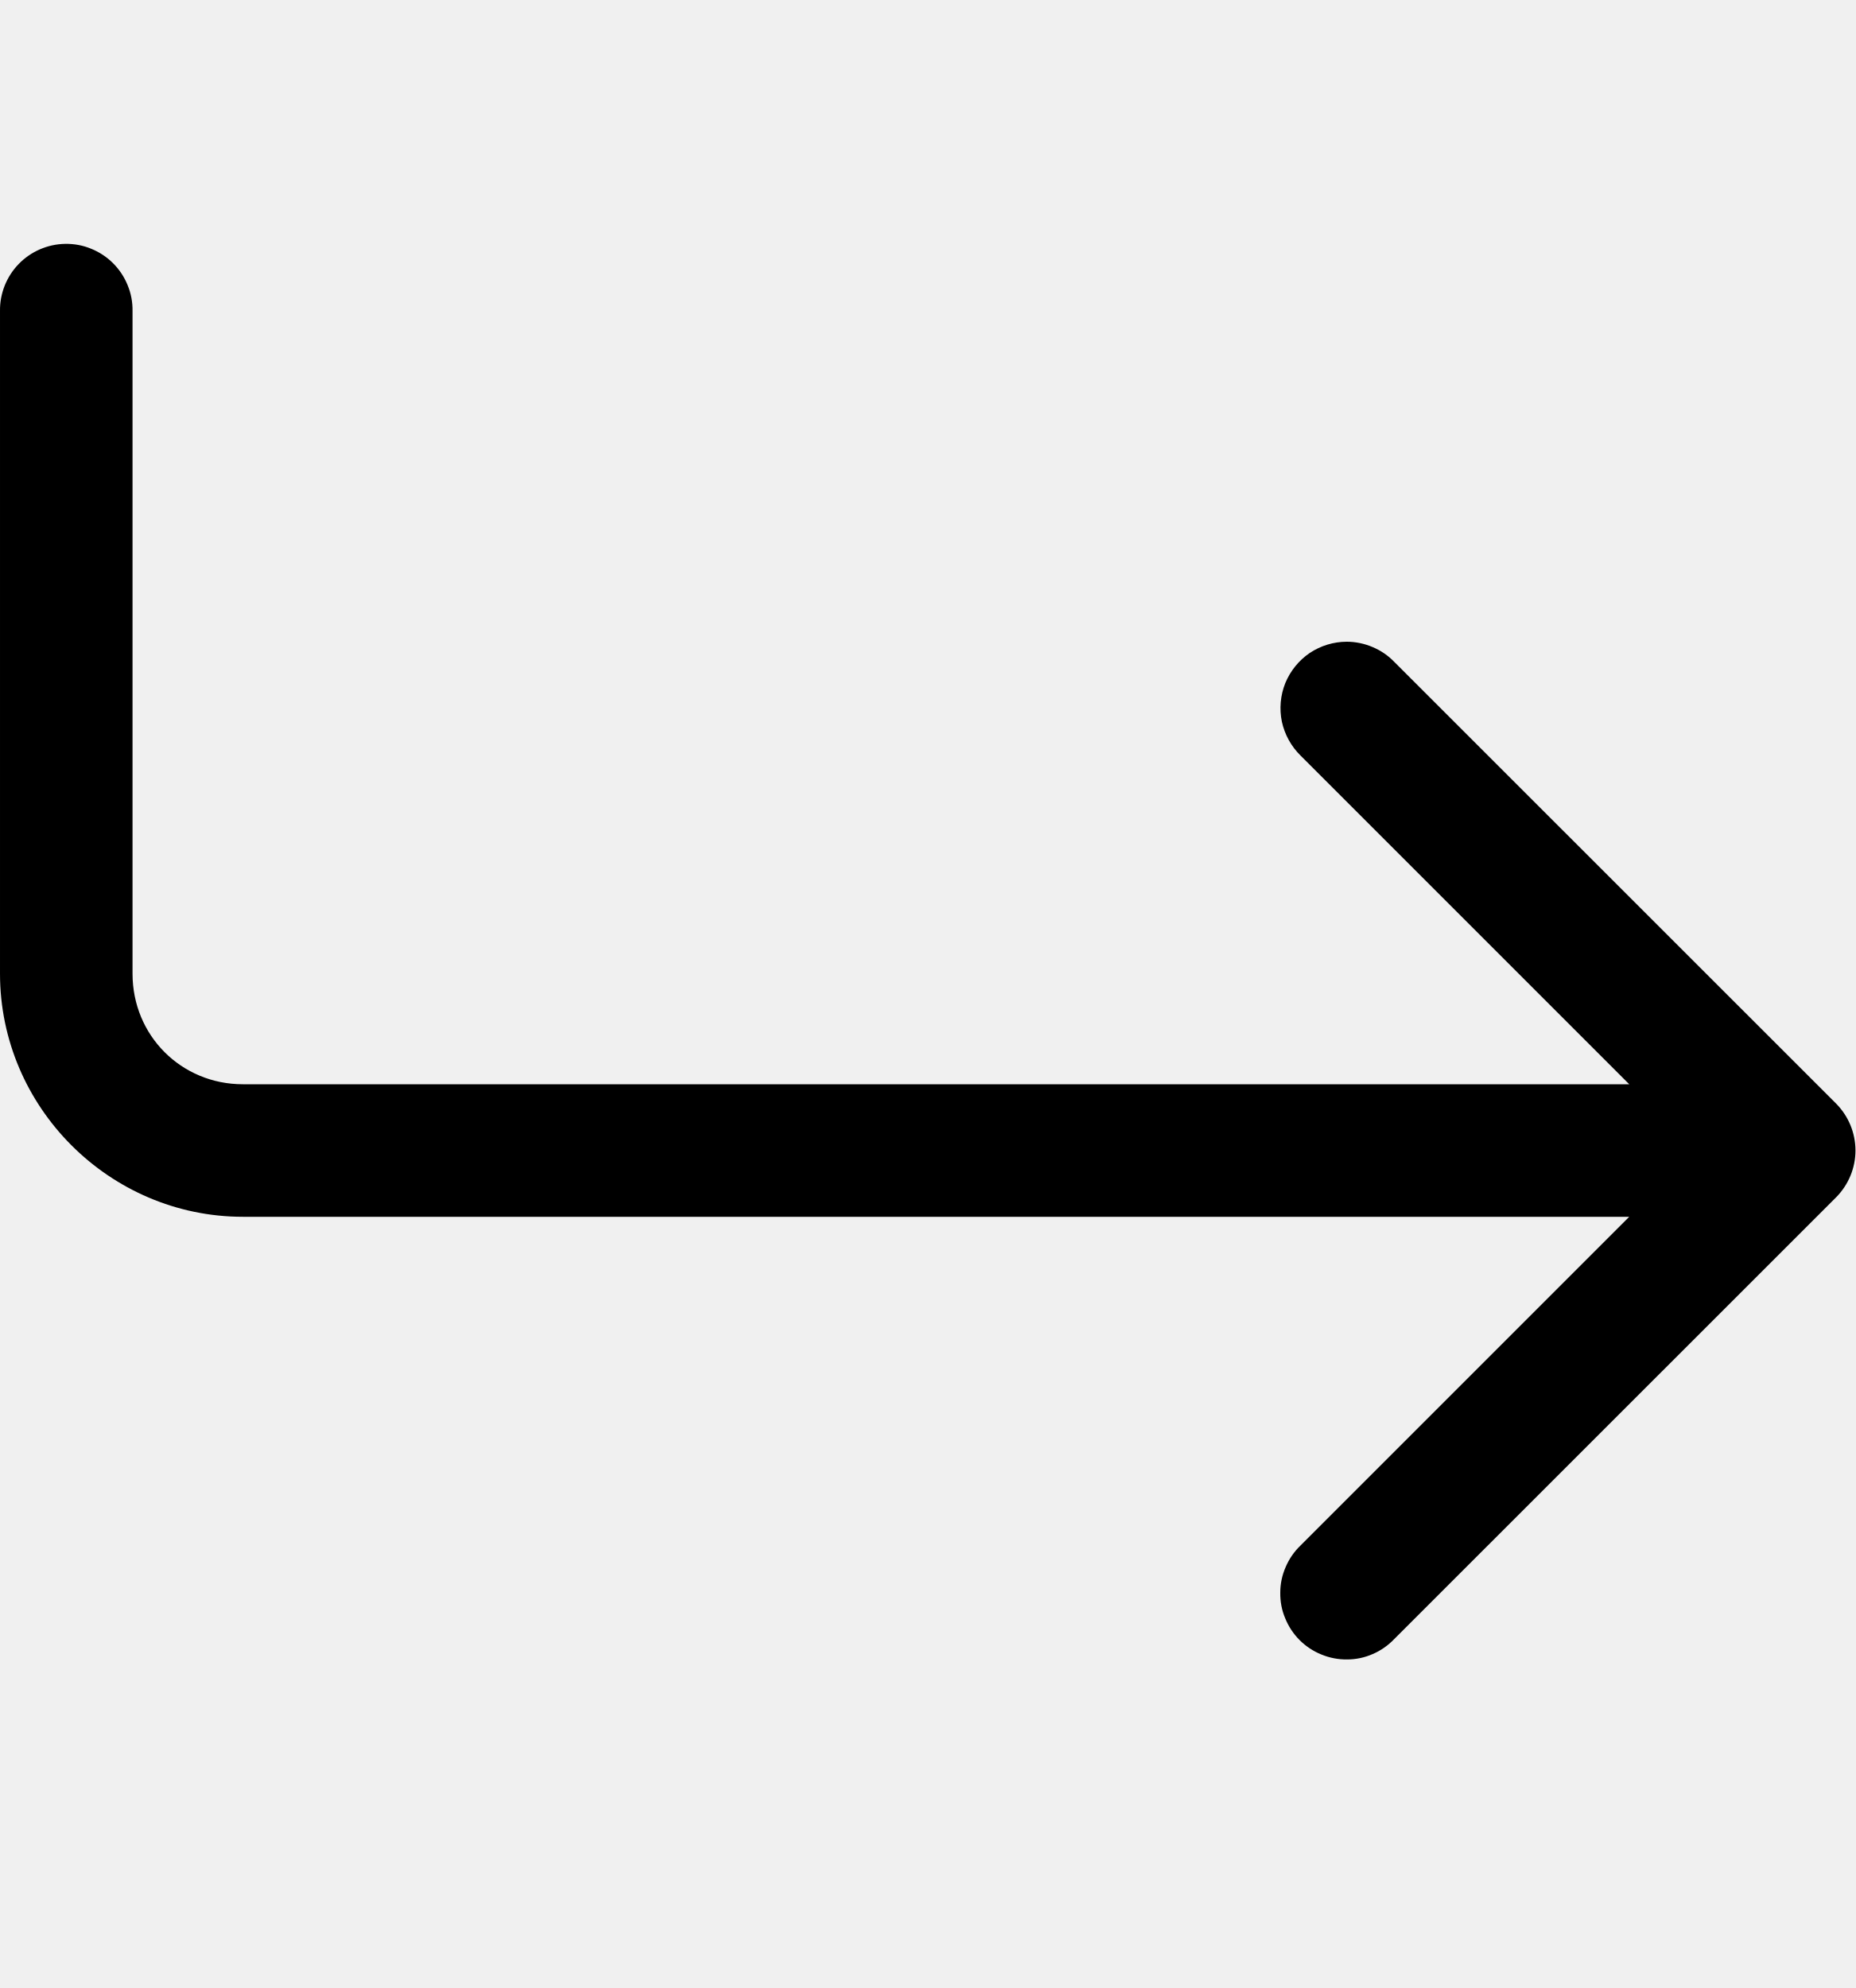
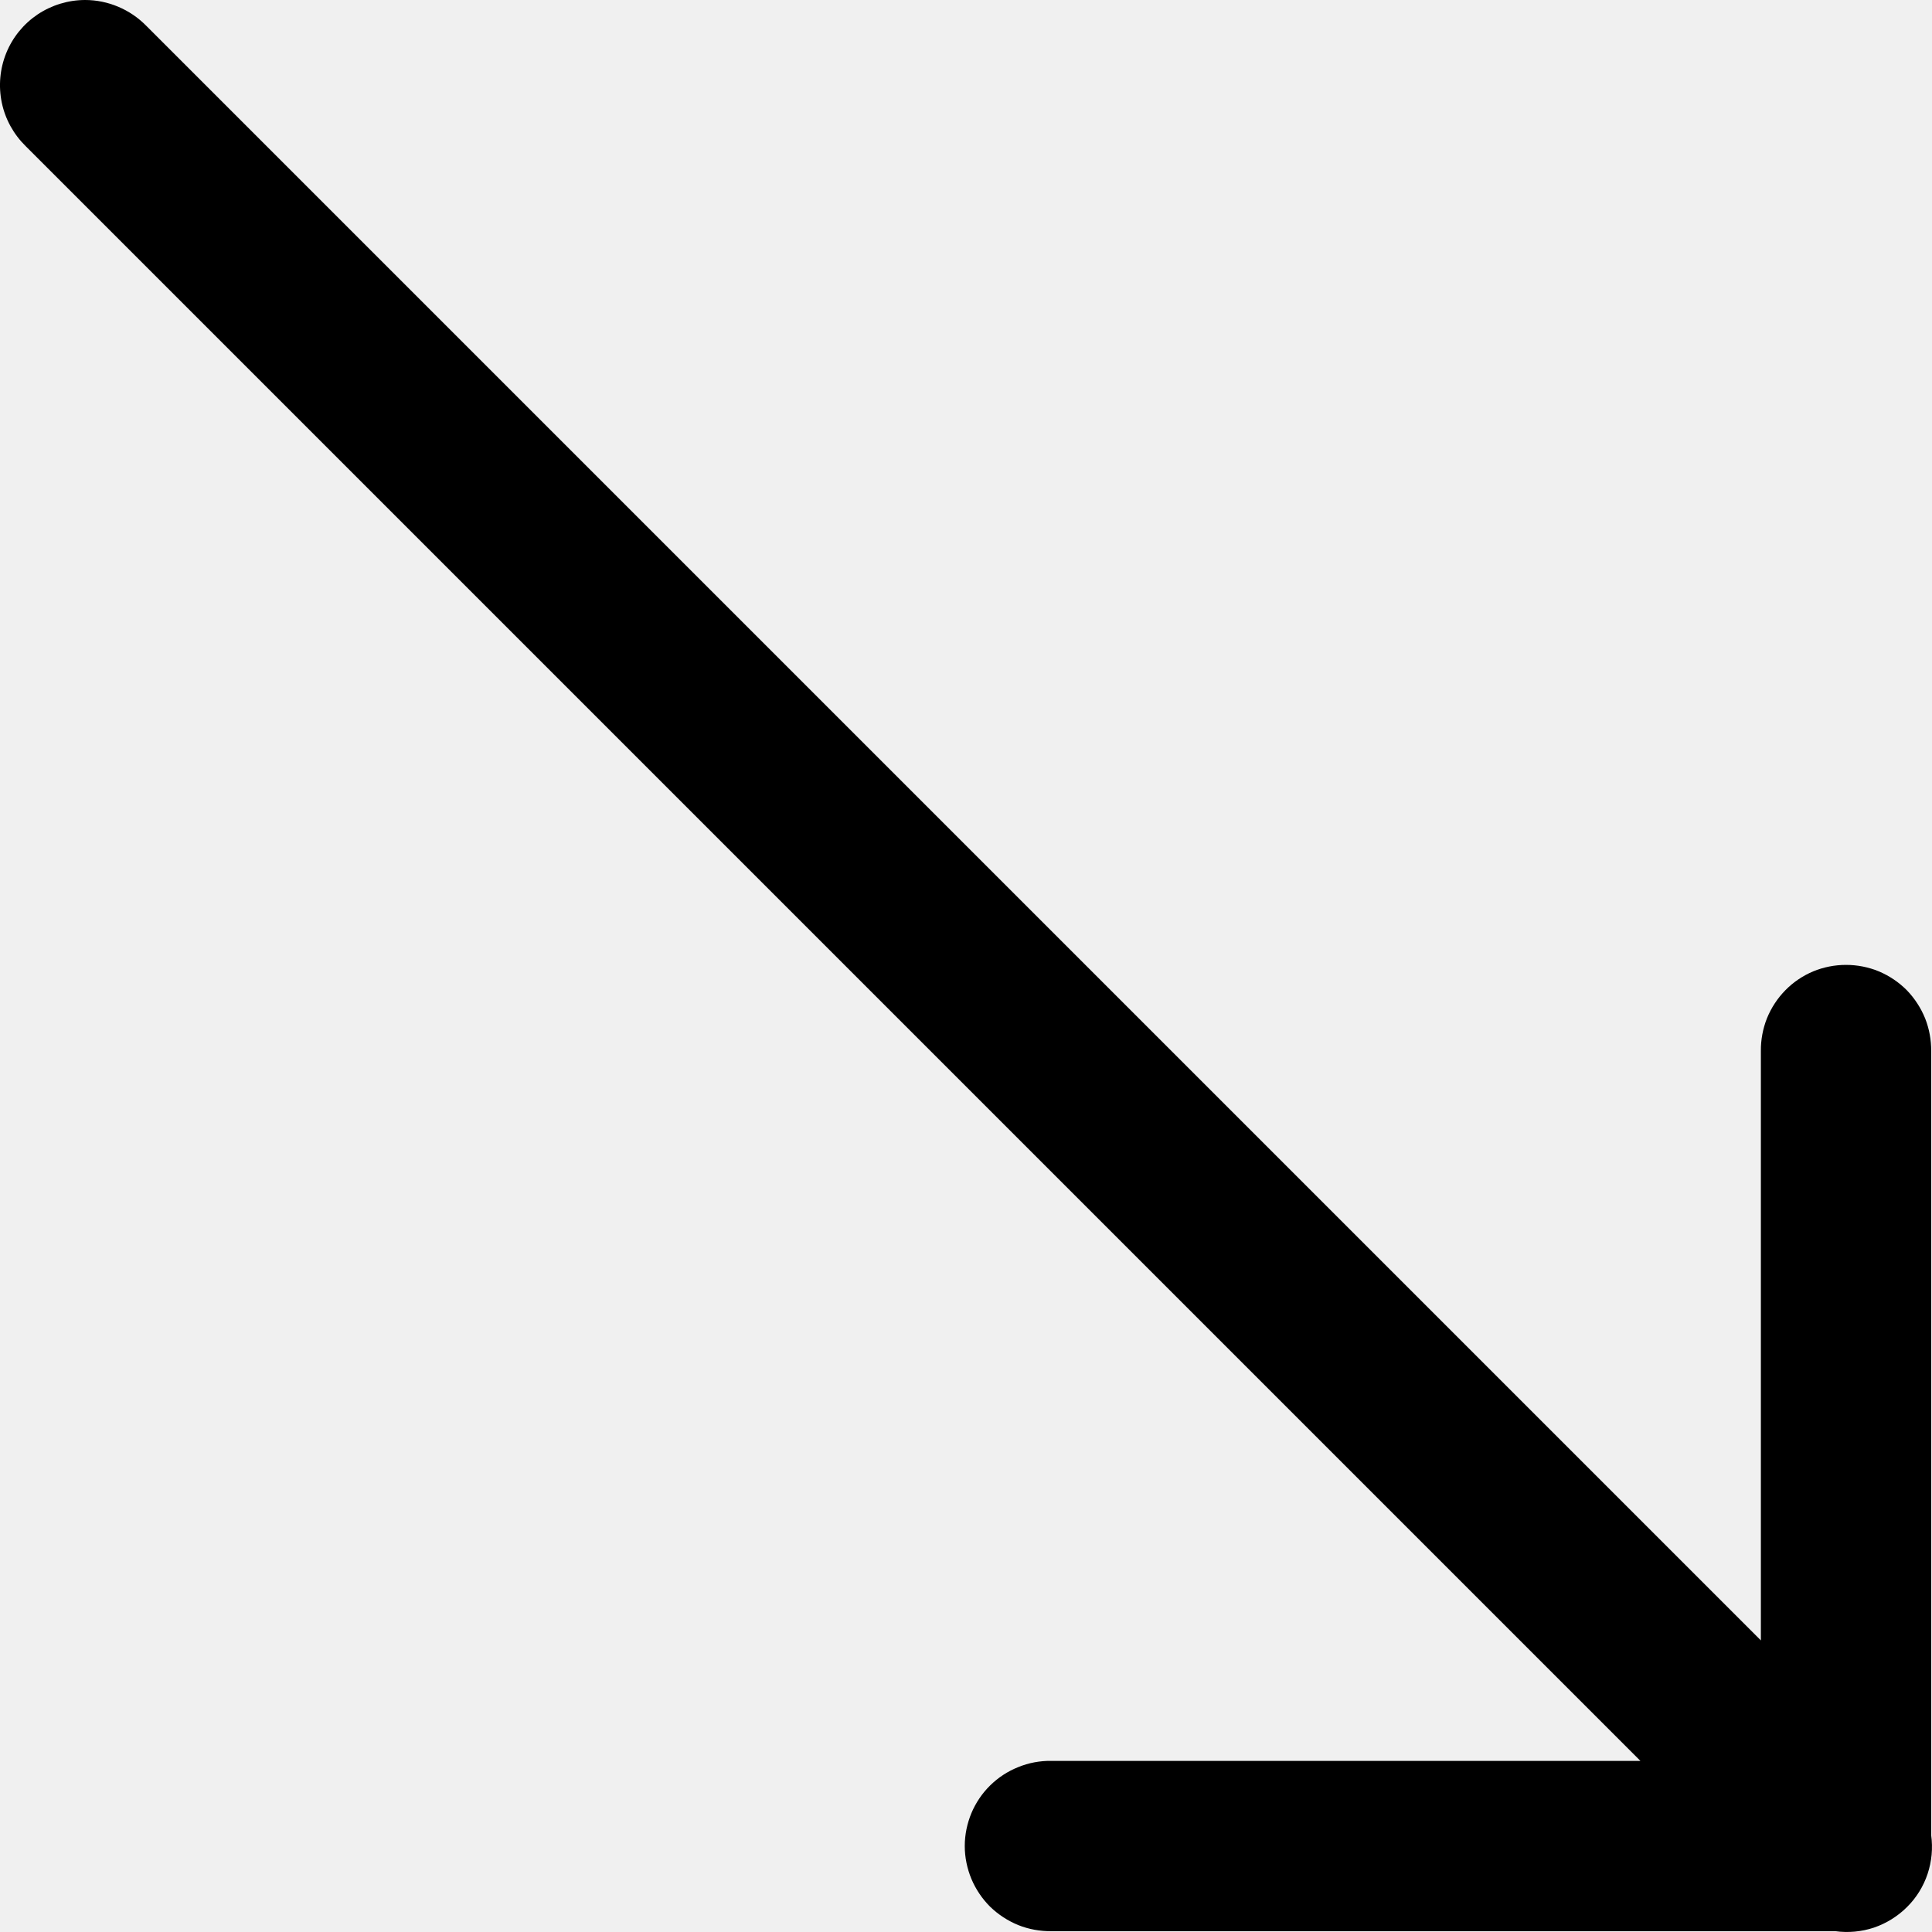
- <svg xmlns="http://www.w3.org/2000/svg" width="14" height="15" viewBox="0 0 14 15" fill="none">
-   <g clip-path="url(#clip0_691_8414)">
-     <path d="M0.492 1.84C0.36 1.842 0.233 1.897 0.141 1.992C0.049 2.087 -0.002 2.215 5.15088e-05 2.347V7.347C5.15088e-05 8.354 0.827 9.181 1.833 9.181H12.293L9.813 11.661C9.765 11.707 9.727 11.762 9.701 11.823C9.674 11.884 9.66 11.95 9.66 12.016C9.659 12.083 9.671 12.149 9.697 12.21C9.722 12.272 9.759 12.328 9.806 12.375C9.853 12.422 9.909 12.459 9.971 12.484C10.032 12.509 10.098 12.522 10.165 12.521C10.231 12.521 10.297 12.507 10.358 12.48C10.419 12.454 10.474 12.415 10.52 12.367L13.854 9.034C13.947 8.94 14 8.813 14 8.681C14 8.548 13.947 8.421 13.854 8.327L10.52 4.994C10.474 4.946 10.418 4.908 10.356 4.882C10.295 4.856 10.228 4.842 10.162 4.842C10.062 4.842 9.965 4.872 9.882 4.927C9.8 4.983 9.736 5.062 9.698 5.154C9.661 5.246 9.652 5.348 9.672 5.445C9.693 5.542 9.742 5.631 9.813 5.701L12.293 8.181H1.833C1.367 8.181 1 7.813 1 7.347V2.347C1.001 2.28 0.989 2.214 0.963 2.152C0.938 2.09 0.901 2.034 0.853 1.986C0.806 1.939 0.75 1.902 0.688 1.877C0.626 1.851 0.559 1.839 0.492 1.84Z" fill="black" />
+ <svg xmlns="http://www.w3.org/2000/svg" width="14" height="14" viewBox="0 0 14 14" fill="none">
+   <g clip-path="url(#clip0_1332_9910)">
+     <path d="M0.617 0C0.494 2.99638e-05 0.374 0.037 0.272 0.105C0.17 0.174 0.091 0.271 0.045 0.385C-0.001 0.499 -0.012 0.624 0.013 0.744C0.038 0.864 0.099 0.974 0.187 1.06L11.887 12.76H7.617C7.536 12.759 7.454 12.774 7.379 12.805C7.303 12.835 7.234 12.88 7.175 12.938C7.117 12.995 7.071 13.063 7.039 13.139C7.008 13.214 6.991 13.295 6.991 13.377C6.991 13.459 7.008 13.54 7.039 13.615C7.071 13.691 7.117 13.759 7.175 13.817C7.234 13.874 7.303 13.919 7.379 13.95C7.454 13.98 7.536 13.995 7.617 13.994H13.299C13.393 14.007 13.49 13.998 13.58 13.968C13.67 13.937 13.752 13.886 13.819 13.819C13.887 13.752 13.938 13.669 13.968 13.579C13.998 13.489 14.007 13.393 13.994 13.298V7.617C13.995 7.536 13.98 7.455 13.95 7.379C13.919 7.303 13.874 7.234 13.817 7.175C13.759 7.117 13.691 7.071 13.615 7.039C13.54 7.008 13.459 6.992 13.377 6.992C13.295 6.992 13.214 7.008 13.139 7.039C13.063 7.071 12.995 7.117 12.938 7.175C12.88 7.234 12.835 7.303 12.804 7.379C12.774 7.455 12.759 7.536 12.76 7.617V11.887L1.06 0.187C1.002 0.128 0.933 0.081 0.857 0.049C0.781 0.017 0.7 3.29343e-06 0.617 0Z" fill="black" />
  </g>
  <defs>
-     <clipPath id="clip0_691_8414">
-       <rect width="14" height="14" fill="white" transform="translate(0 0.23584)" />
+     <clipPath id="clip0_1332_9910">
+       <rect width="14" height="14" fill="white" />
    </clipPath>
  </defs>
</svg>
